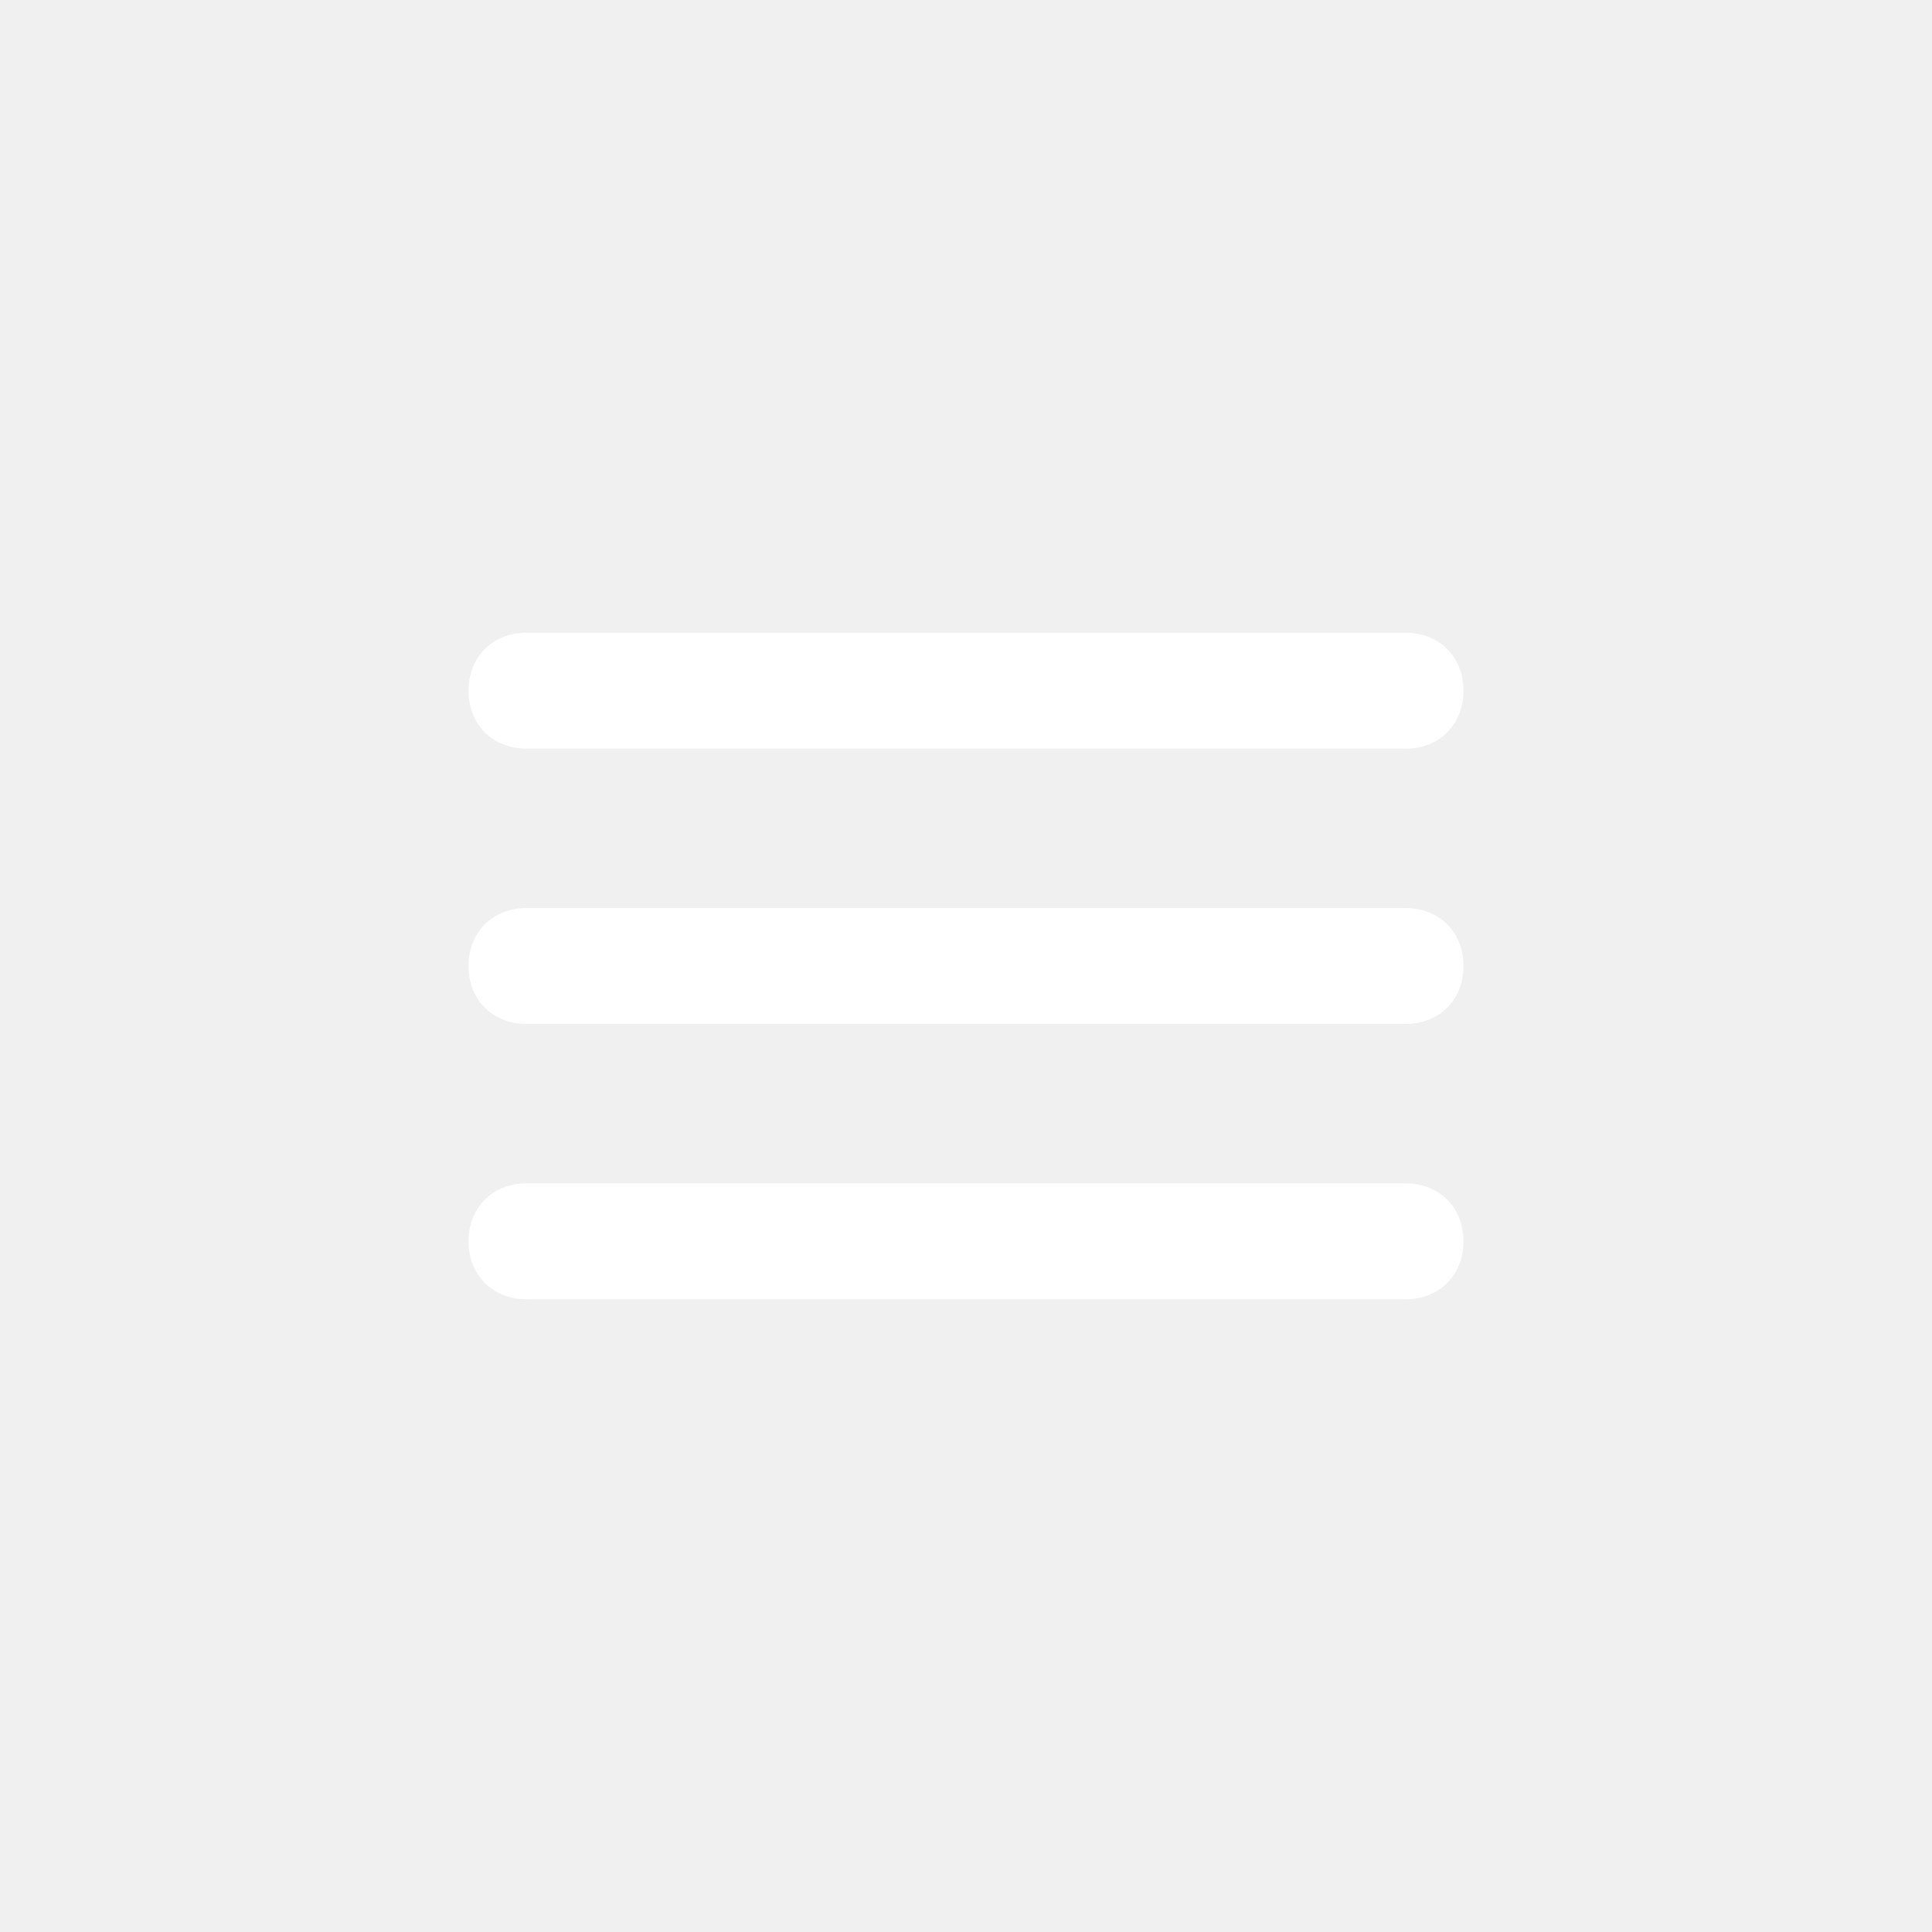
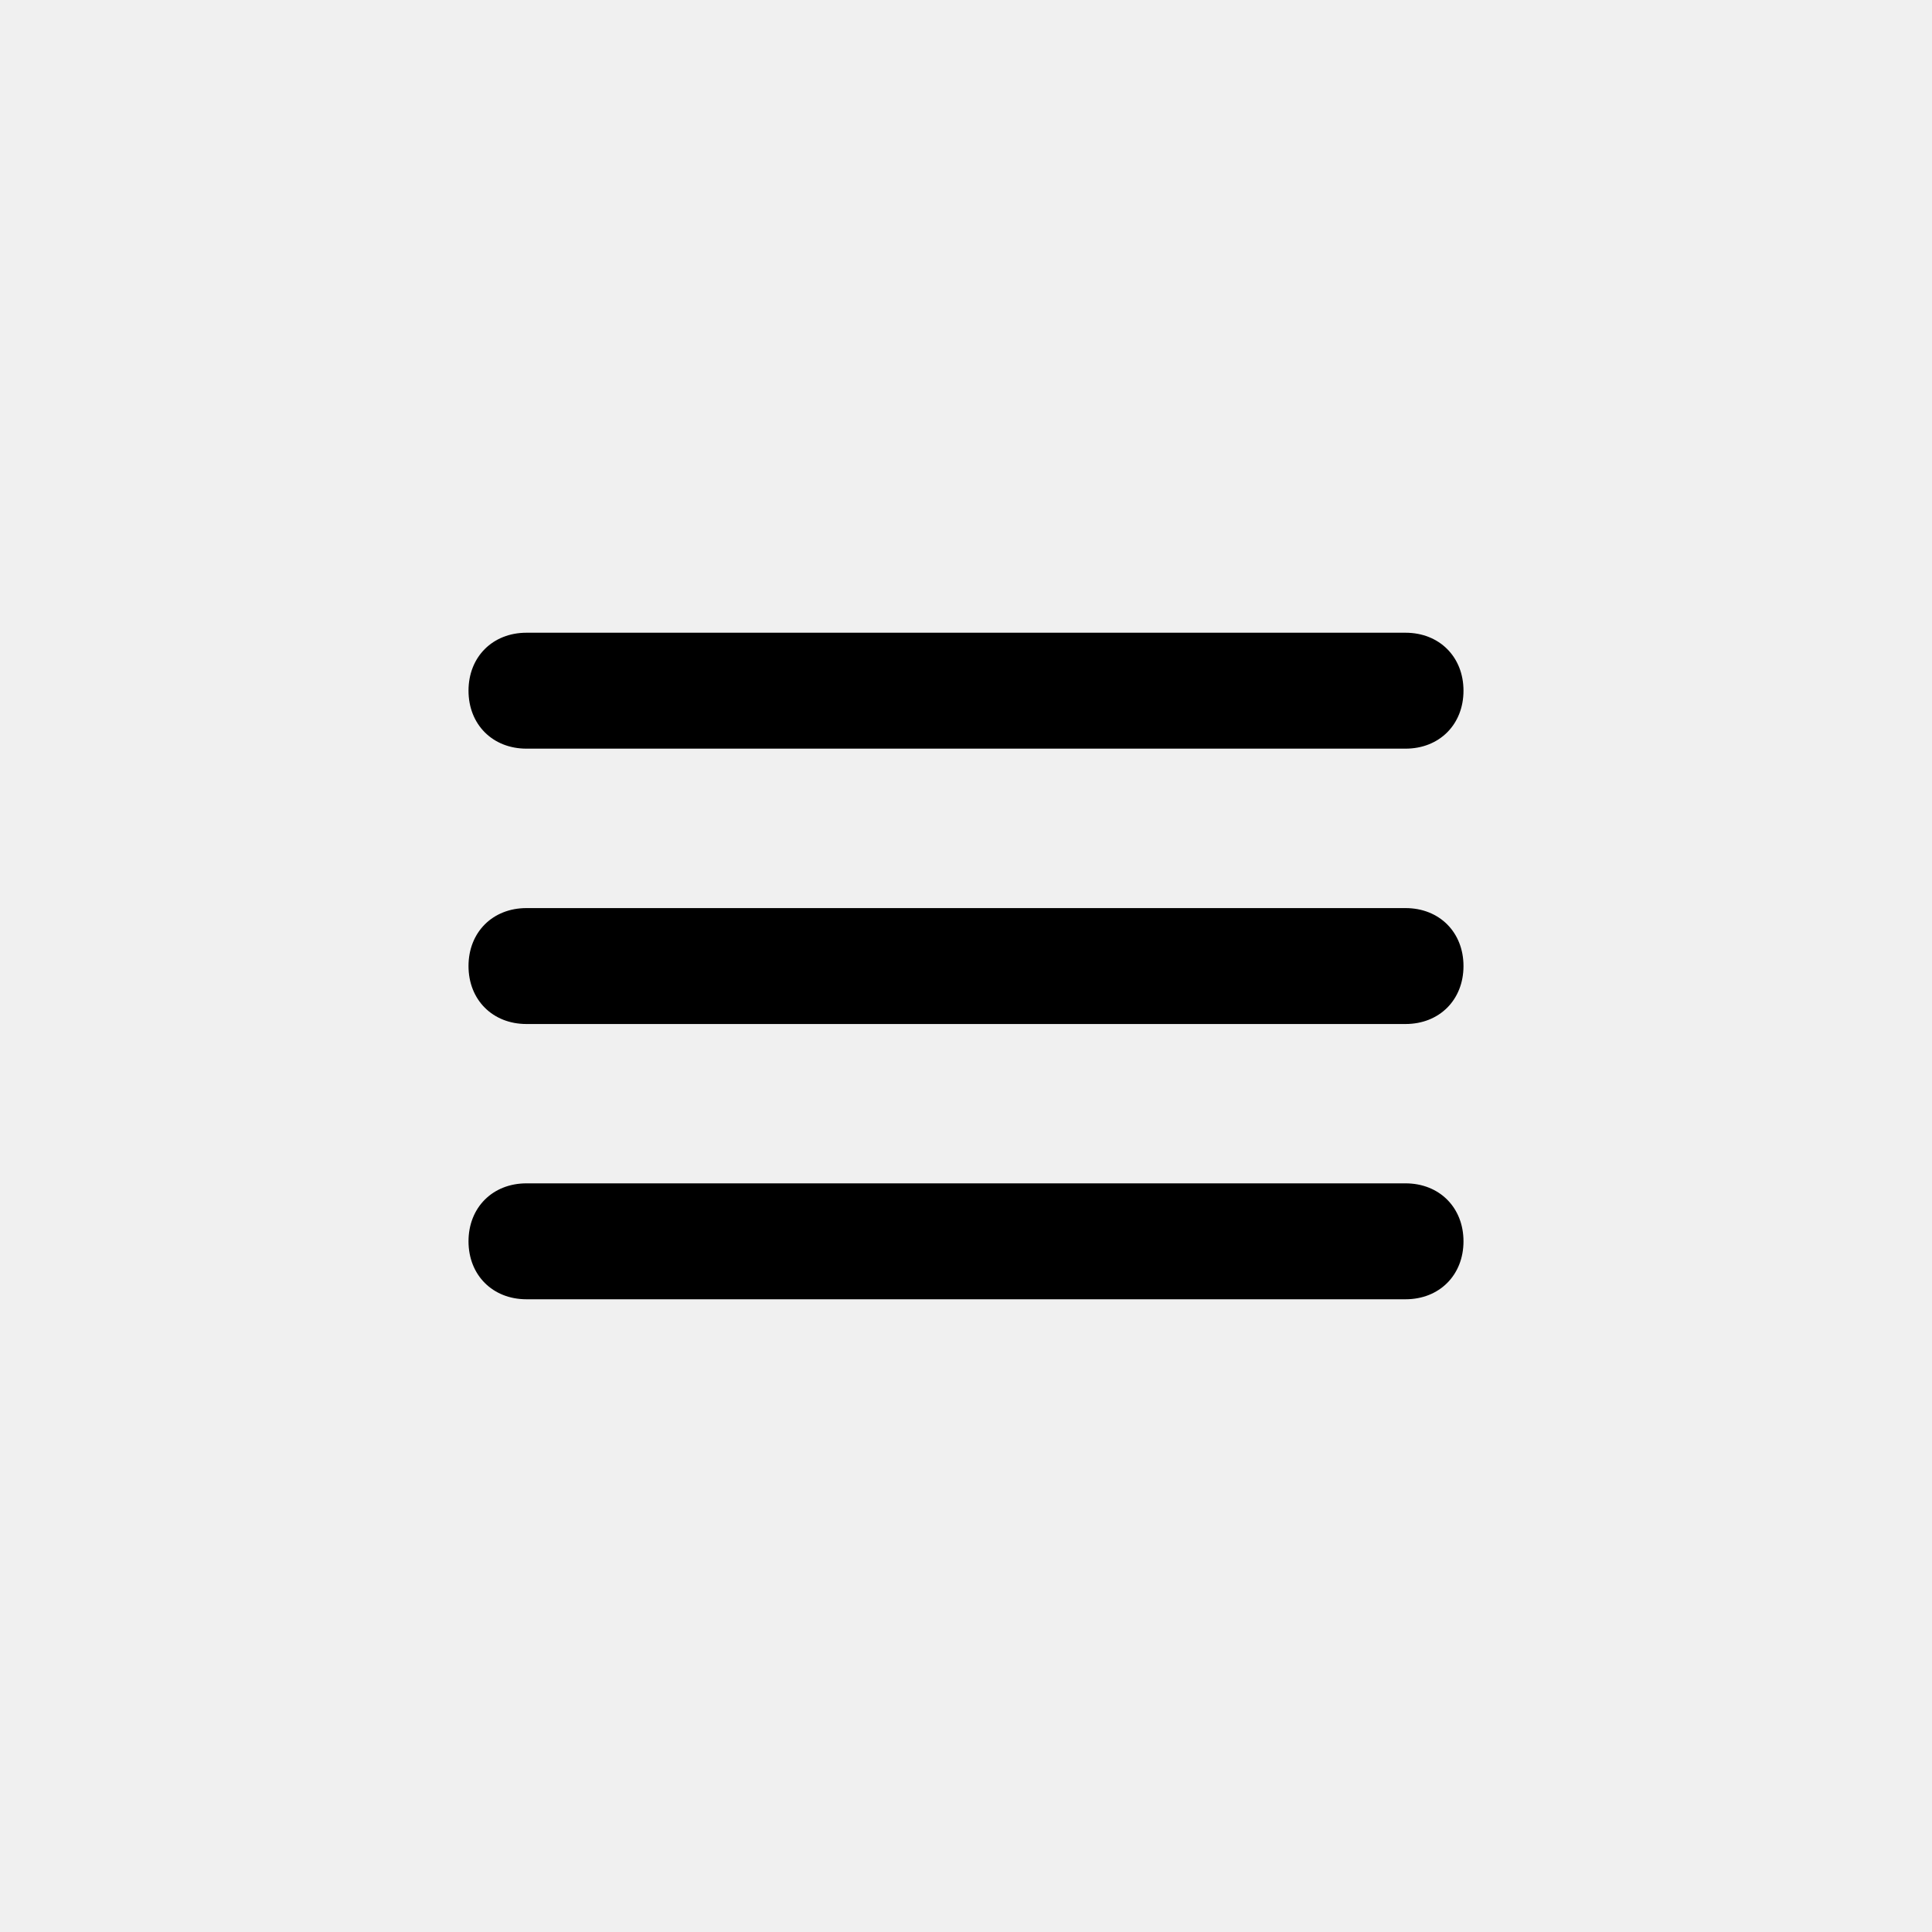
- <svg xmlns="http://www.w3.org/2000/svg" version="1.1" id="圖層_1" x="0px" y="0px" viewBox="0 0 40 40" style="enable-background:new 0 0 40 40;" xml:space="preserve">
-   <style type="text/css">
- 	.st0{fill:#FFFFFF;}
- </style>
-   <path class="st0" d="M29.1,13.1L29.1,13.1l-18.2,0v0c-0.7,0-1.2,0.5-1.2,1.2c0,0.7,0.5,1.2,1.2,1.2v0h18.2v0c0.7,0,1.2-0.5,1.2-1.2  C30.3,13.6,29.8,13.1,29.1,13.1z" />
-   <path class="st0" d="M29.1,24.5L29.1,24.5l-18.2,0v0c-0.7,0-1.2,0.5-1.2,1.2c0,0.7,0.5,1.2,1.2,1.2v0h18.2v0c0.7,0,1.2-0.5,1.2-1.2  C30.3,25,29.8,24.5,29.1,24.5z" />
-   <path class="st0" d="M29.1,18.8L29.1,18.8l-18.2,0v0c-0.7,0-1.2,0.5-1.2,1.2c0,0.7,0.5,1.2,1.2,1.2v0h18.2v0c0.7,0,1.2-0.5,1.2-1.2  S29.8,18.8,29.1,18.8z" />
+ <svg xmlns="http://www.w3.org/2000/svg" width="40" height="40" viewBox="0 0 40 40" fill="none">
+   <path d="M29.1 13.1H10.9C10.2 13.1 9.7 13.6 9.7 14.3C9.7 15 10.2 15.5 10.9 15.5H29.1C29.8 15.5 30.3 15 30.3 14.3C30.3 13.6 29.8 13.1 29.1 13.1Z" fill="black" />
+   <path d="M29.1 24.5H10.9C10.2 24.5 9.7 25 9.7 25.7C9.7 26.4 10.2 26.9 10.9 26.9H29.1C29.8 26.9 30.3 26.4 30.3 25.7C30.3 25 29.8 24.5 29.1 24.5Z" fill="black" />
+   <path d="M29.1 18.801H10.9C10.2 18.801 9.7 19.301 9.7 20.001C9.7 20.701 10.2 21.201 10.9 21.201H29.1C29.8 21.201 30.3 20.701 30.3 20.001C30.3 19.301 29.8 18.801 29.1 18.801Z" fill="black" />
</svg>
